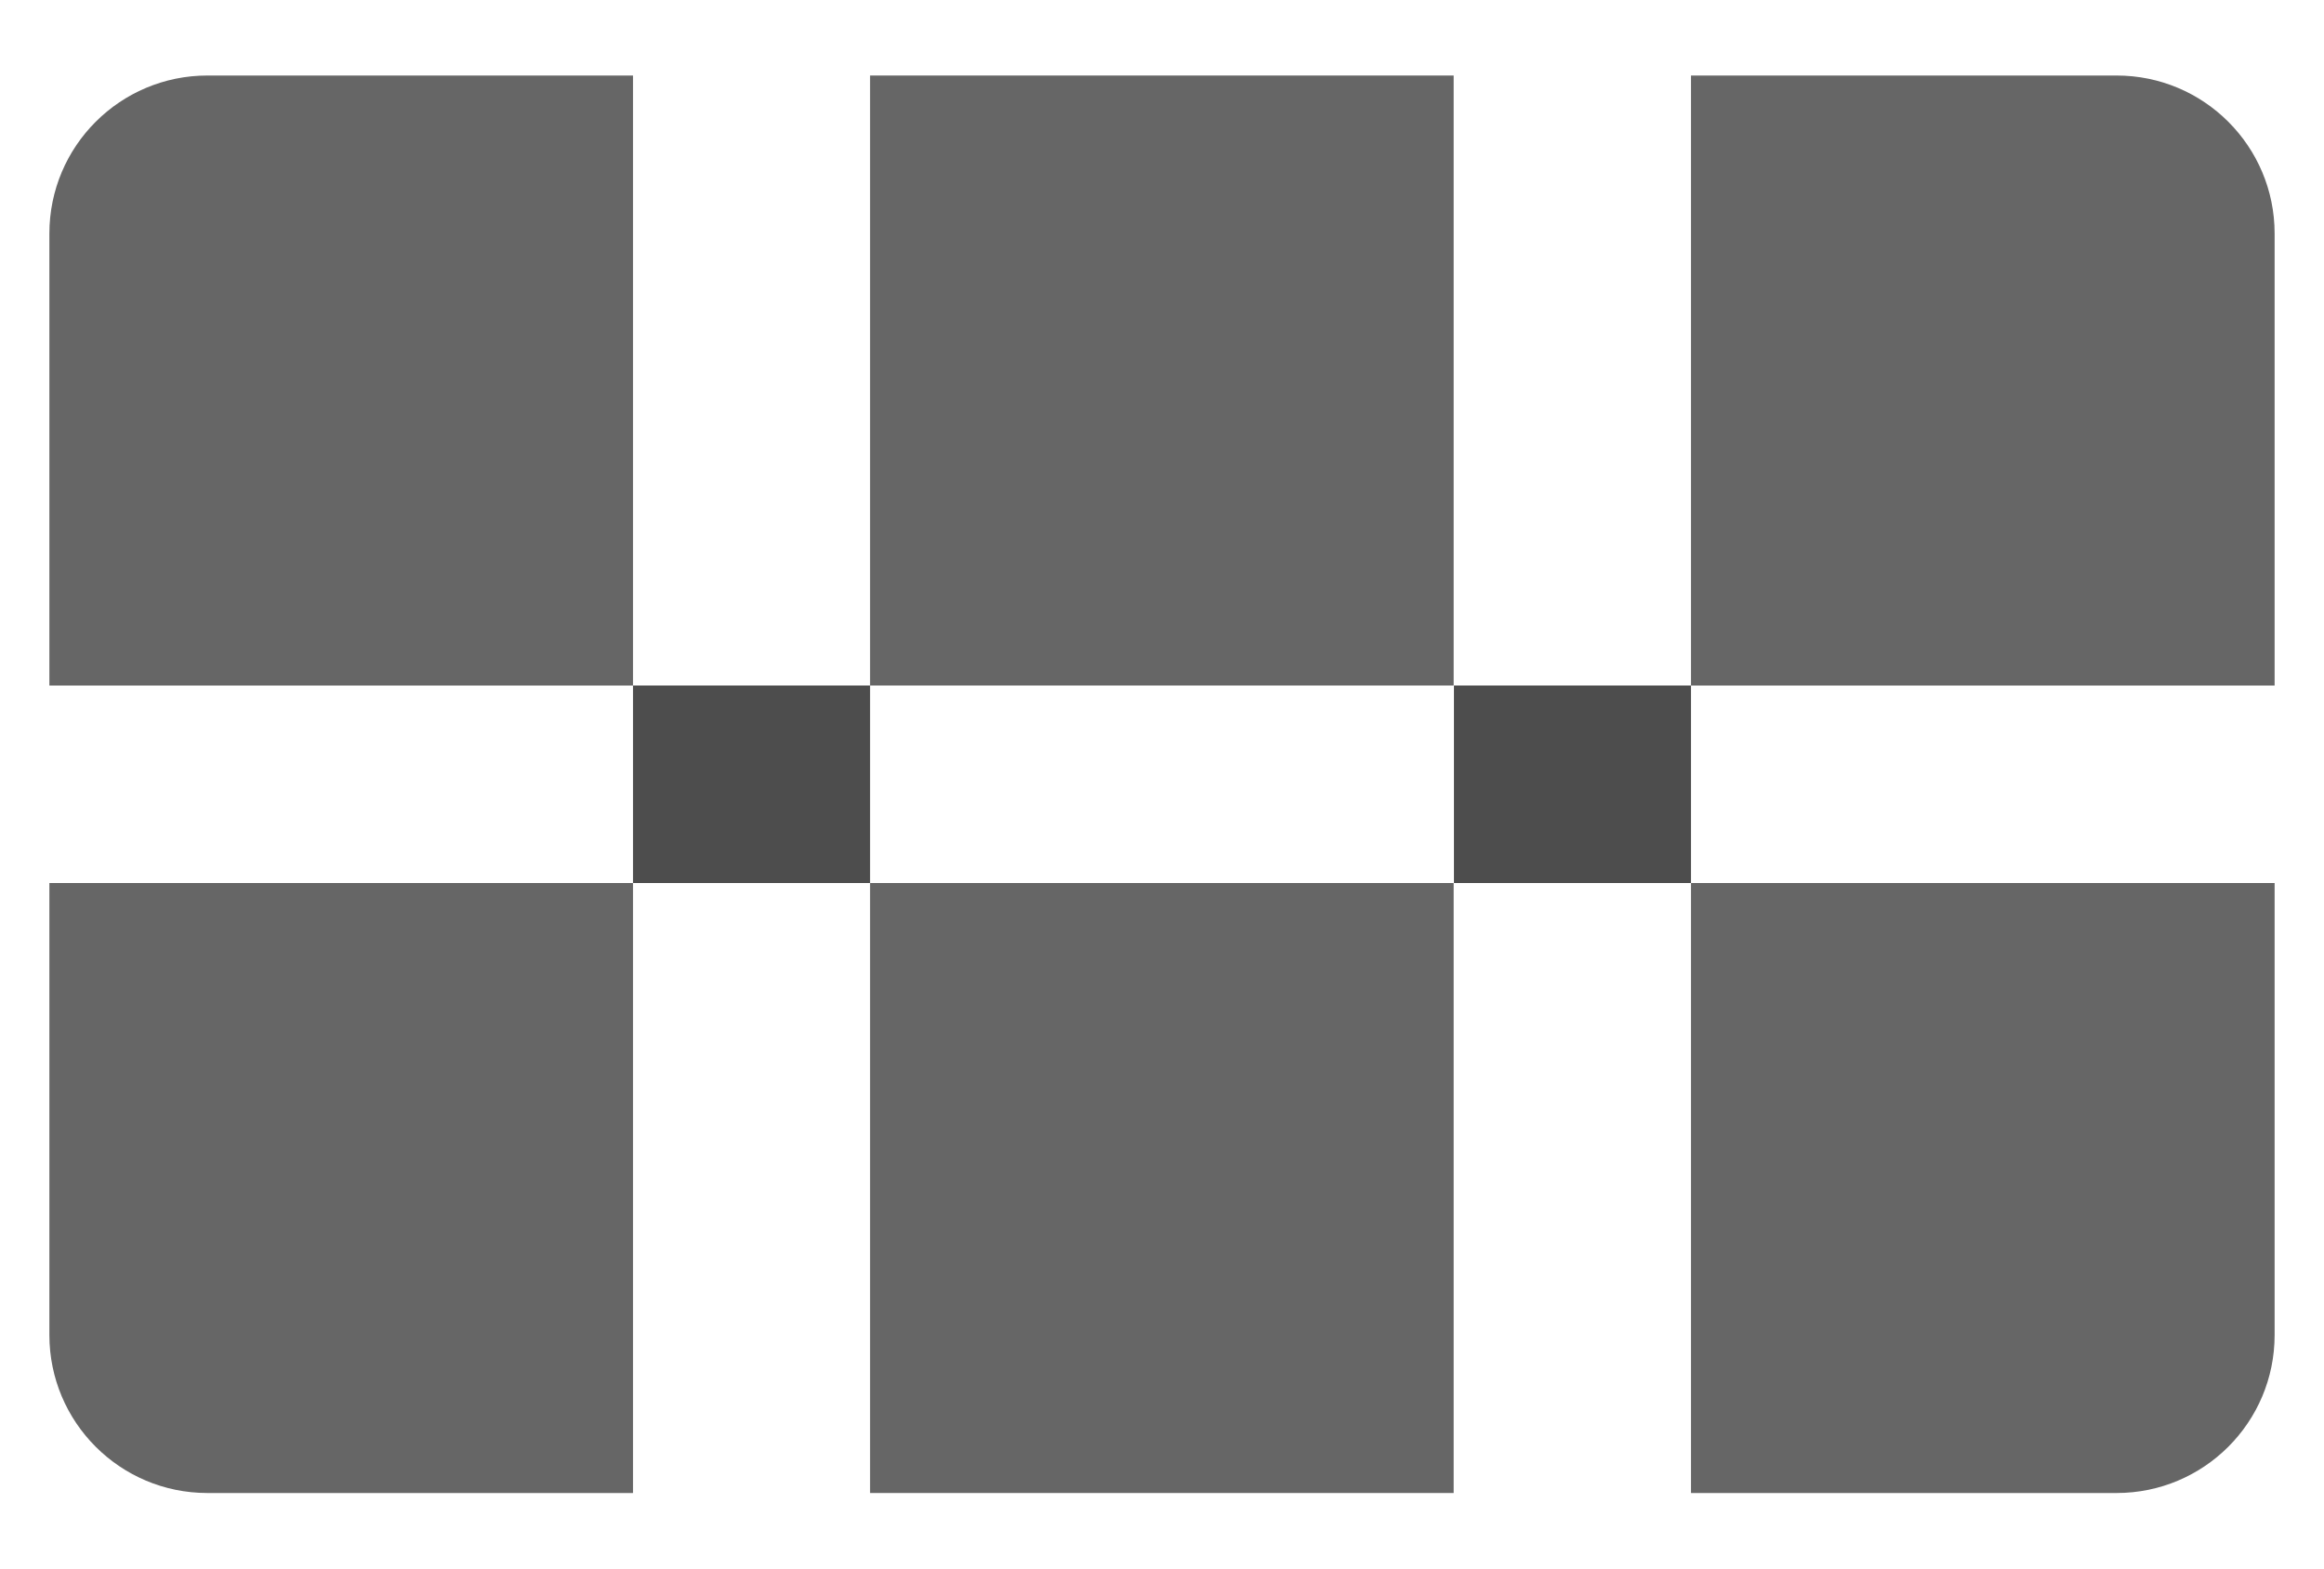
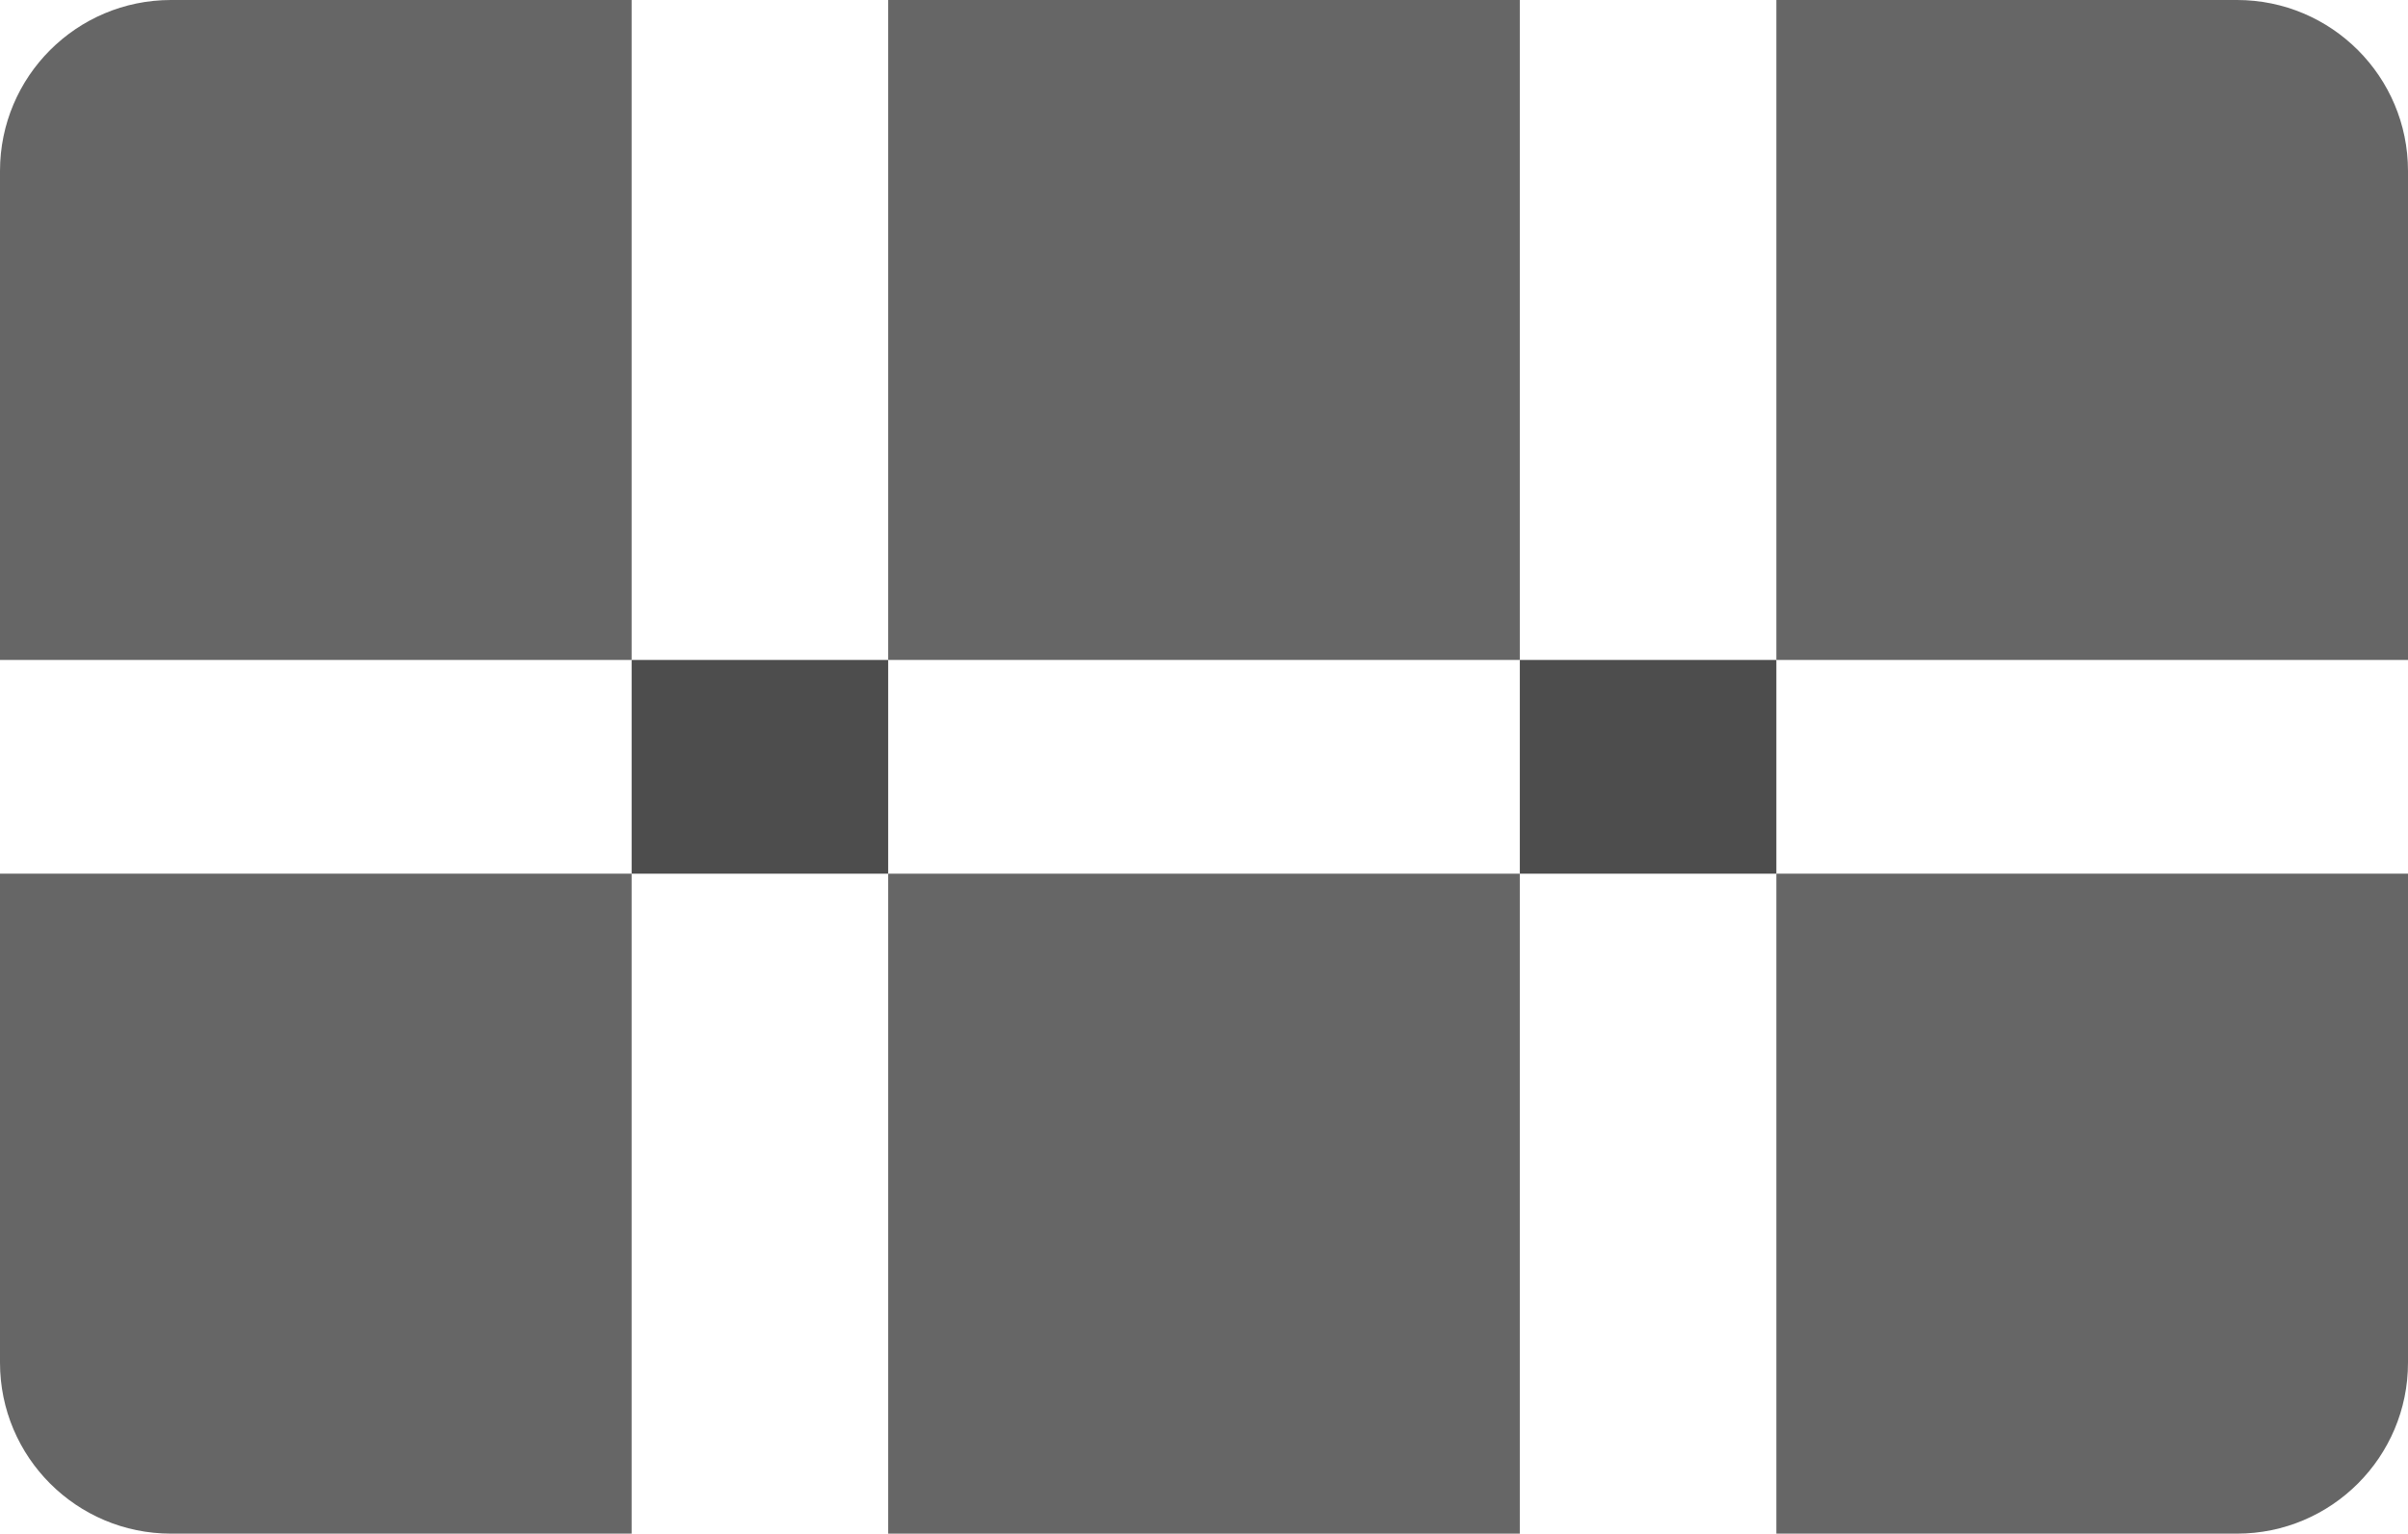
- <svg xmlns="http://www.w3.org/2000/svg" id="_圖層_8" data-name="圖層 8" viewBox="0 0 80 54">
-   <defs>
-     <style>
-       .cls-1 {
-         fill: #4d4d4d;
-       }
- 
-       .cls-2 {
-         fill: #666;
-       }
-     </style>
-   </defs>
-   <g>
-     <rect class="cls-1" x="21.79" y="23.6" width="8.16" height="6.8" />
-     <rect class="cls-1" x="50.05" y="23.6" width="8.16" height="6.8" />
-   </g>
-   <g>
-     <path class="cls-2" d="M7.14,2.6h14.65v21H1.7v-15.56c0-3.01,2.44-5.44,5.44-5.44Z" />
-     <rect class="cls-2" x="29.95" y="2.6" width="20.09" height="21" />
-     <path class="cls-2" d="M58.21,2.6h14.65c3.01,0,5.44,2.44,5.44,5.44v15.56h-20.09V2.6Z" />
-     <path class="cls-2" d="M1.7,30.4h20.09v21H7.14c-3.01,0-5.44-2.44-5.44-5.44v-15.56Z" />
-     <rect class="cls-2" x="29.95" y="30.4" width="20.09" height="21" />
-     <path class="cls-2" d="M58.21,30.4h20.09v15.56c0,3.01-2.44,5.44-5.44,5.44h-14.65v-21Z" />
+ <svg xmlns="http://www.w3.org/2000/svg" width="28.158" height="17.938" viewBox="0 0 28.158 17.938">
+   <g id="Group_67" data-name="Group 67" transform="translate(-25.807 -326.431)">
+     <g id="Group_44" data-name="Group 44">
+       <g id="Group_42" data-name="Group 42">
+         <rect id="Rectangle_96" data-name="Rectangle 96" width="3" height="2.5" transform="translate(33.193 334.15)" fill="#4d4d4d" />
+       </g>
+       <g id="Group_43" data-name="Group 43">
+         <rect id="Rectangle_97" data-name="Rectangle 97" width="3" height="2.5" transform="translate(43.579 334.15)" fill="#4d4d4d" />
+       </g>
+     </g>
+     <g id="Group_45" data-name="Group 45">
+       <path id="Path_34" data-name="Path 34" d="M27.807,326.431h5.386v7.719H25.807v-5.719A2,2,0,0,1,27.807,326.431Z" fill="#666" />
+       <rect id="Rectangle_98" data-name="Rectangle 98" width="7.386" height="7.719" transform="translate(36.193 326.431)" fill="#666" />
+       <path id="Path_35" data-name="Path 35" d="M46.579,326.431h5.386a2,2,0,0,1,2,2v5.719H46.579Z" fill="#666" />
+       <path id="Path_36" data-name="Path 36" d="M25.807,336.65h7.386v7.719H27.807a2,2,0,0,1-2-2Z" fill="#666" />
+       <rect id="Rectangle_99" data-name="Rectangle 99" width="7.386" height="7.719" transform="translate(36.193 336.65)" fill="#666" />
+       <path id="Path_37" data-name="Path 37" d="M46.579,336.65h7.386v5.719a2,2,0,0,1-2,2H46.579Z" fill="#666" />
+     </g>
  </g>
</svg>
